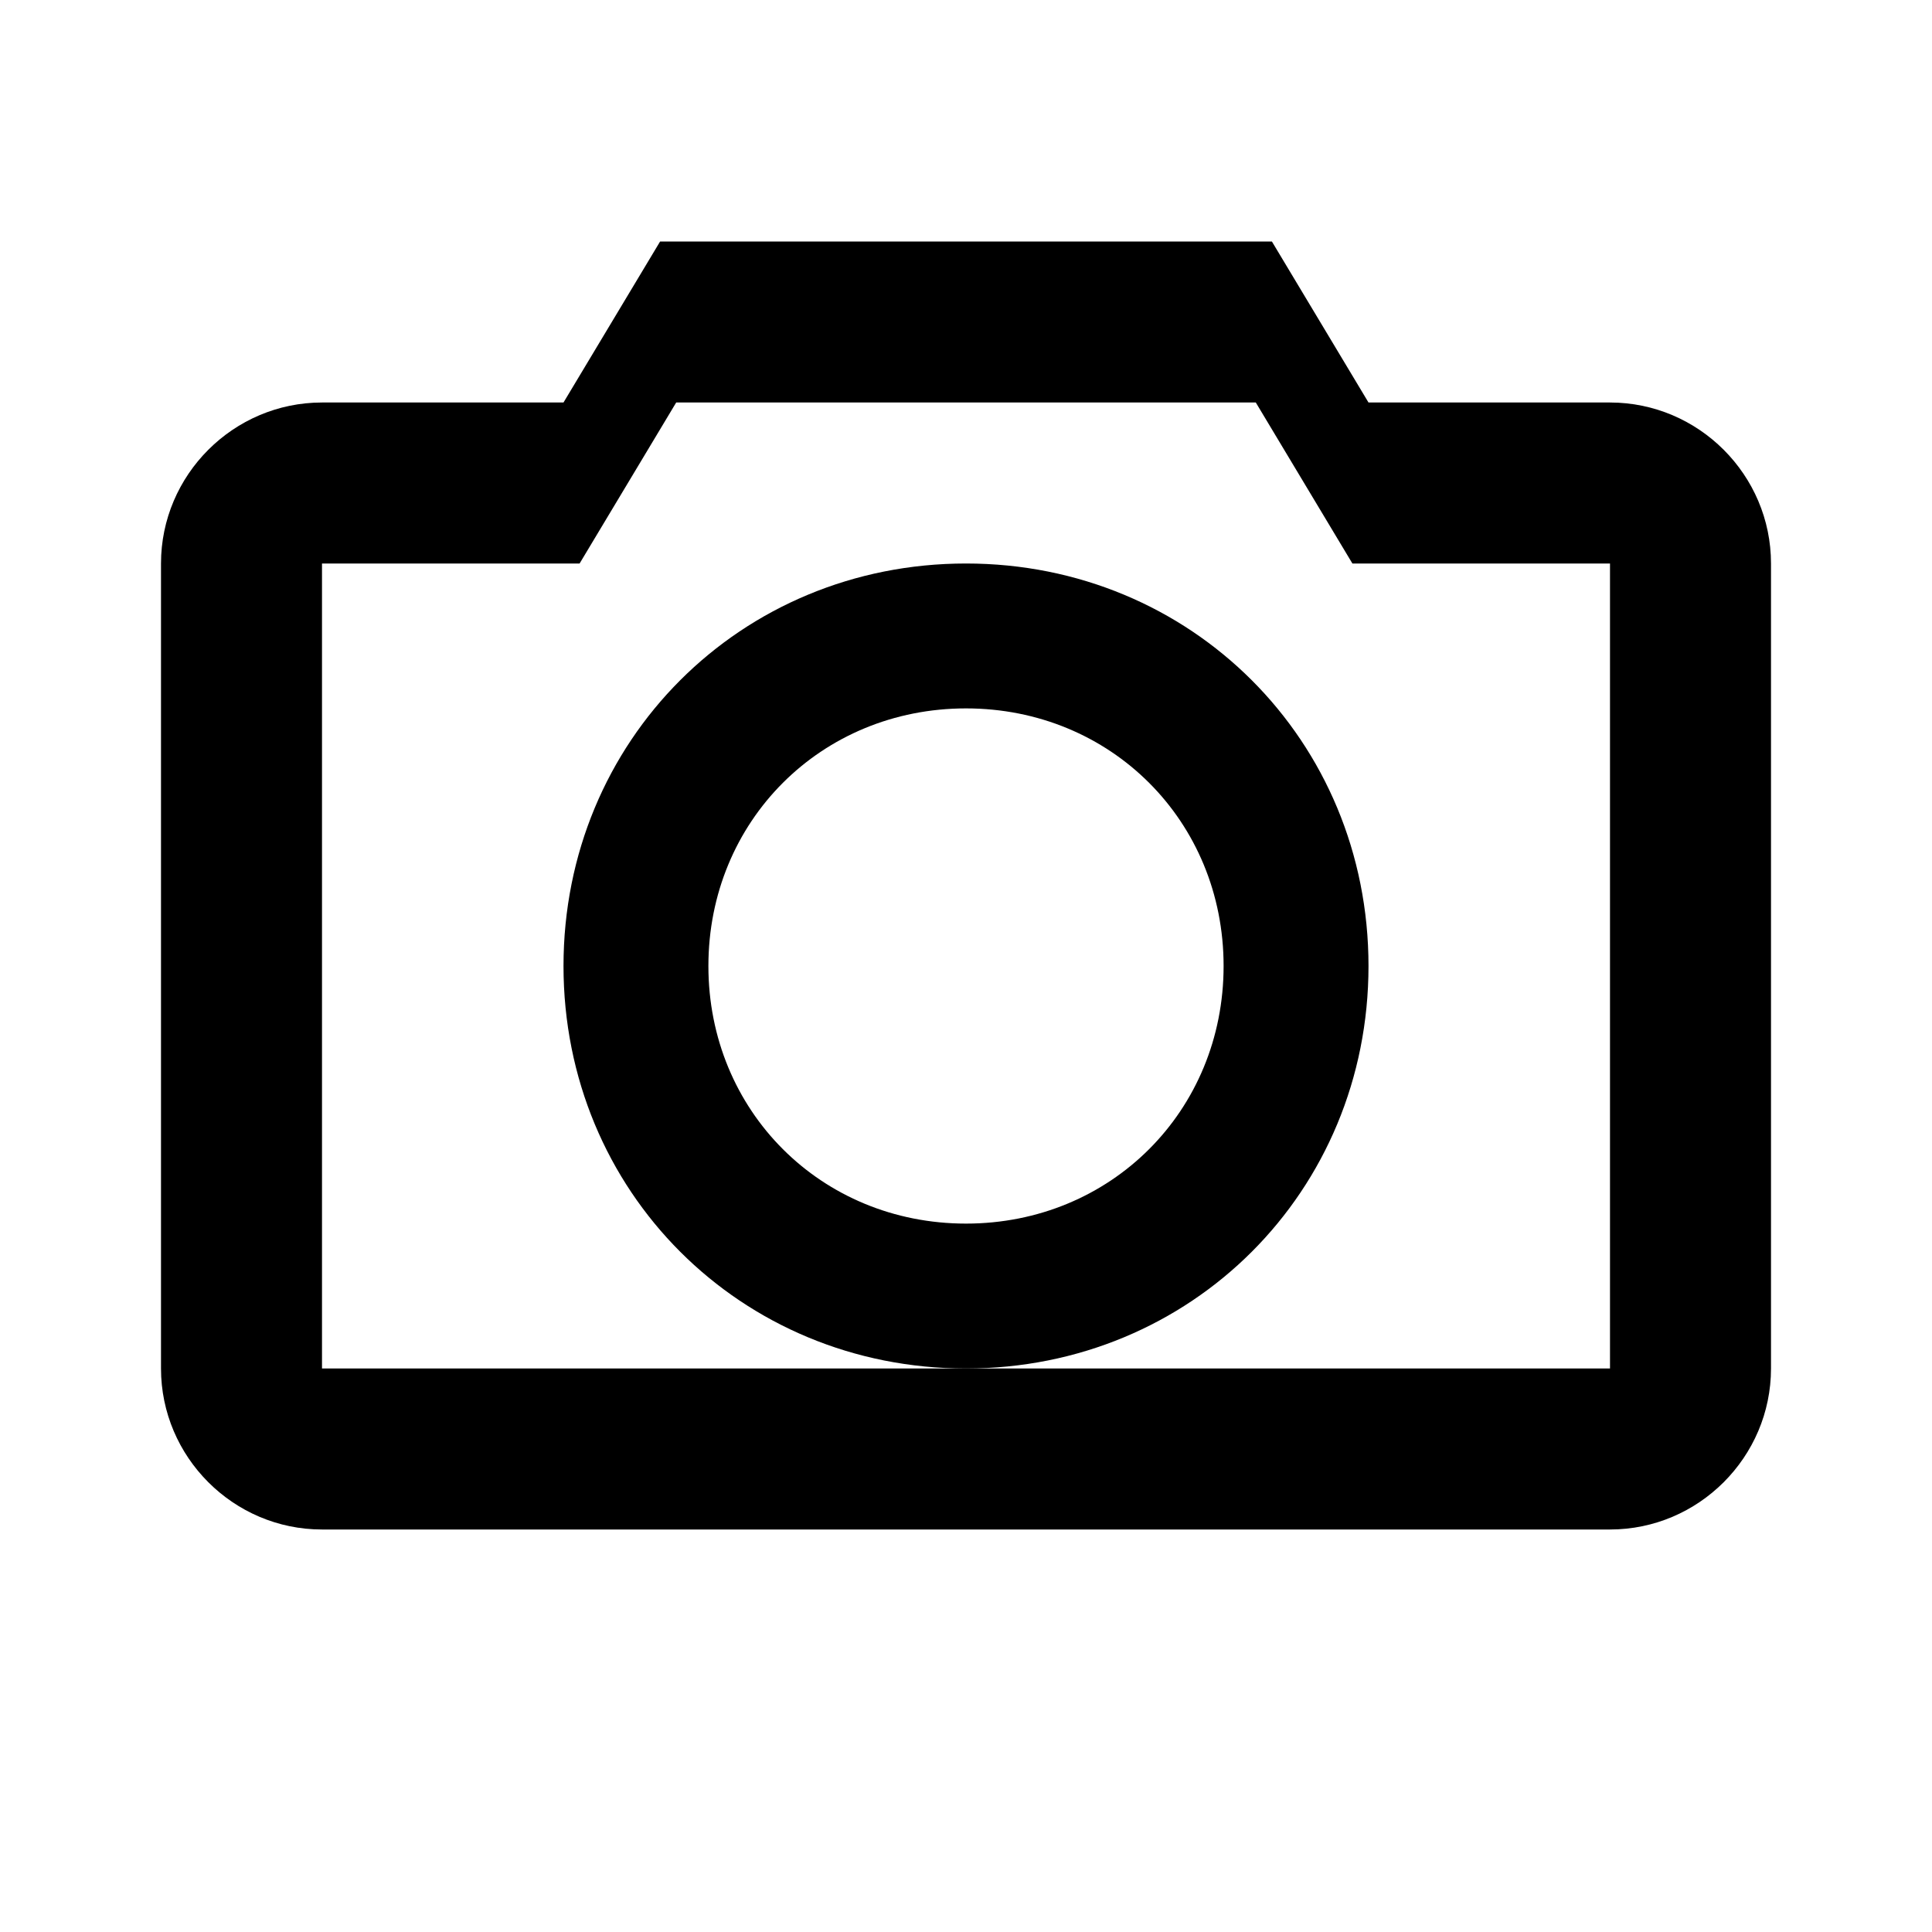
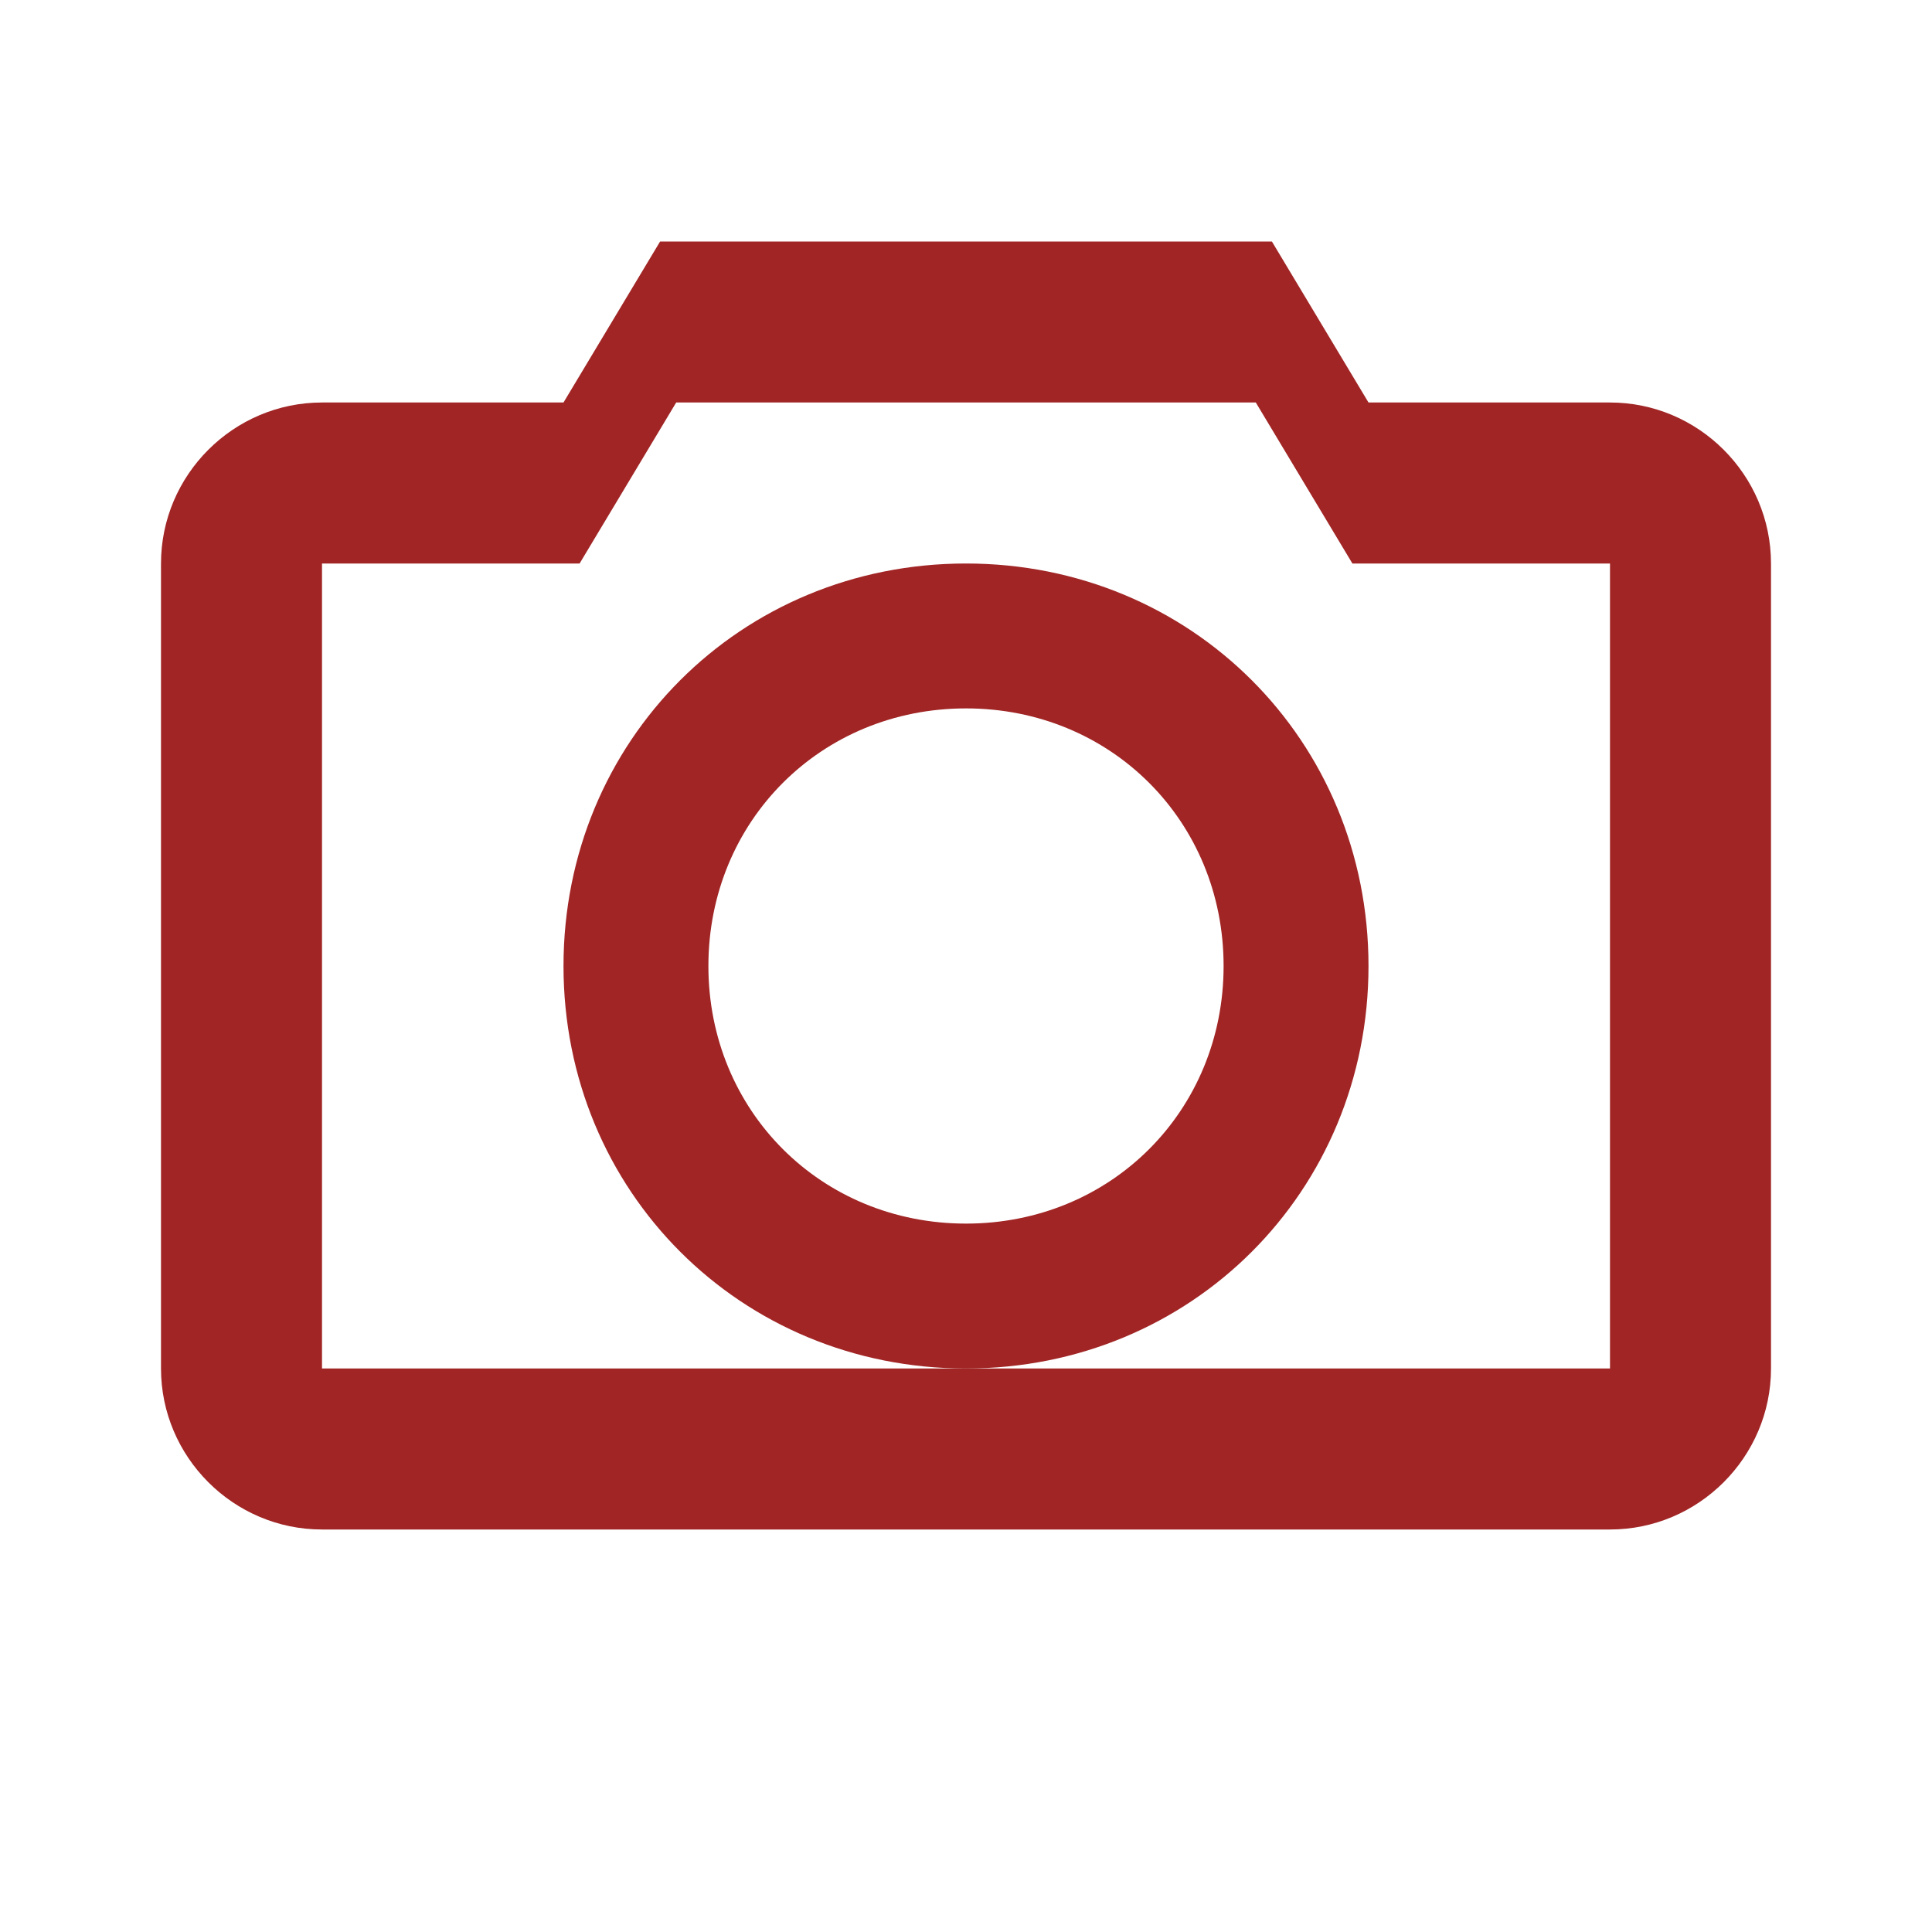
<svg xmlns="http://www.w3.org/2000/svg" width="24px" height="24px" viewBox="0 0 24 24" version="1.1">
-   <path d="M12 15.2C10.2 15.2 8.8 13.8 8.8 12C8.8 10.2 10.2 8.8 12 8.8C13.8 8.8 15.2 10.2 15.2 12C15.2 13.8 13.8 15.2 12 15.2ZM12 7C9.2 7 7 9.2 7 12C7 14.8 9.2 17 12 17C14.8 17 17 14.8 17 12C17 9.2 14.8 7 12 7Z" fill="#000000" />
-   <path d="M20 5H17L15.8 3H8.2L7 5H4C2.9 5 2 5.9 2 7V17C2 18.1 2.9 19 4 19H20C21.1 19 22 18.1 22 17V7C22 5.9 21.1 5 20 5ZM20 17H4V7H7.2L8.4 5H15.6L16.8 7H20V17Z" fill="#000000" />
+   <path d="M12 15.2C10.2 15.2 8.8 13.8 8.8 12C8.8 10.2 10.2 8.8 12 8.8C13.8 8.8 15.2 10.2 15.2 12C15.2 13.8 13.8 15.2 12 15.2ZM12 7C9.2 7 7 9.2 7 12C7 14.8 9.2 17 12 17C14.8 17 17 14.8 17 12C17 9.2 14.8 7 12 7Z" fill="#a12525" />
+   <path d="M20 5H17L15.8 3H8.2L7 5H4C2.9 5 2 5.9 2 7V17C2 18.1 2.9 19 4 19H20C21.1 19 22 18.1 22 17V7C22 5.9 21.1 5 20 5ZM20 17H4V7H7.2L8.4 5H15.6L16.8 7H20V17Z" fill="#a12525" />
</svg>
